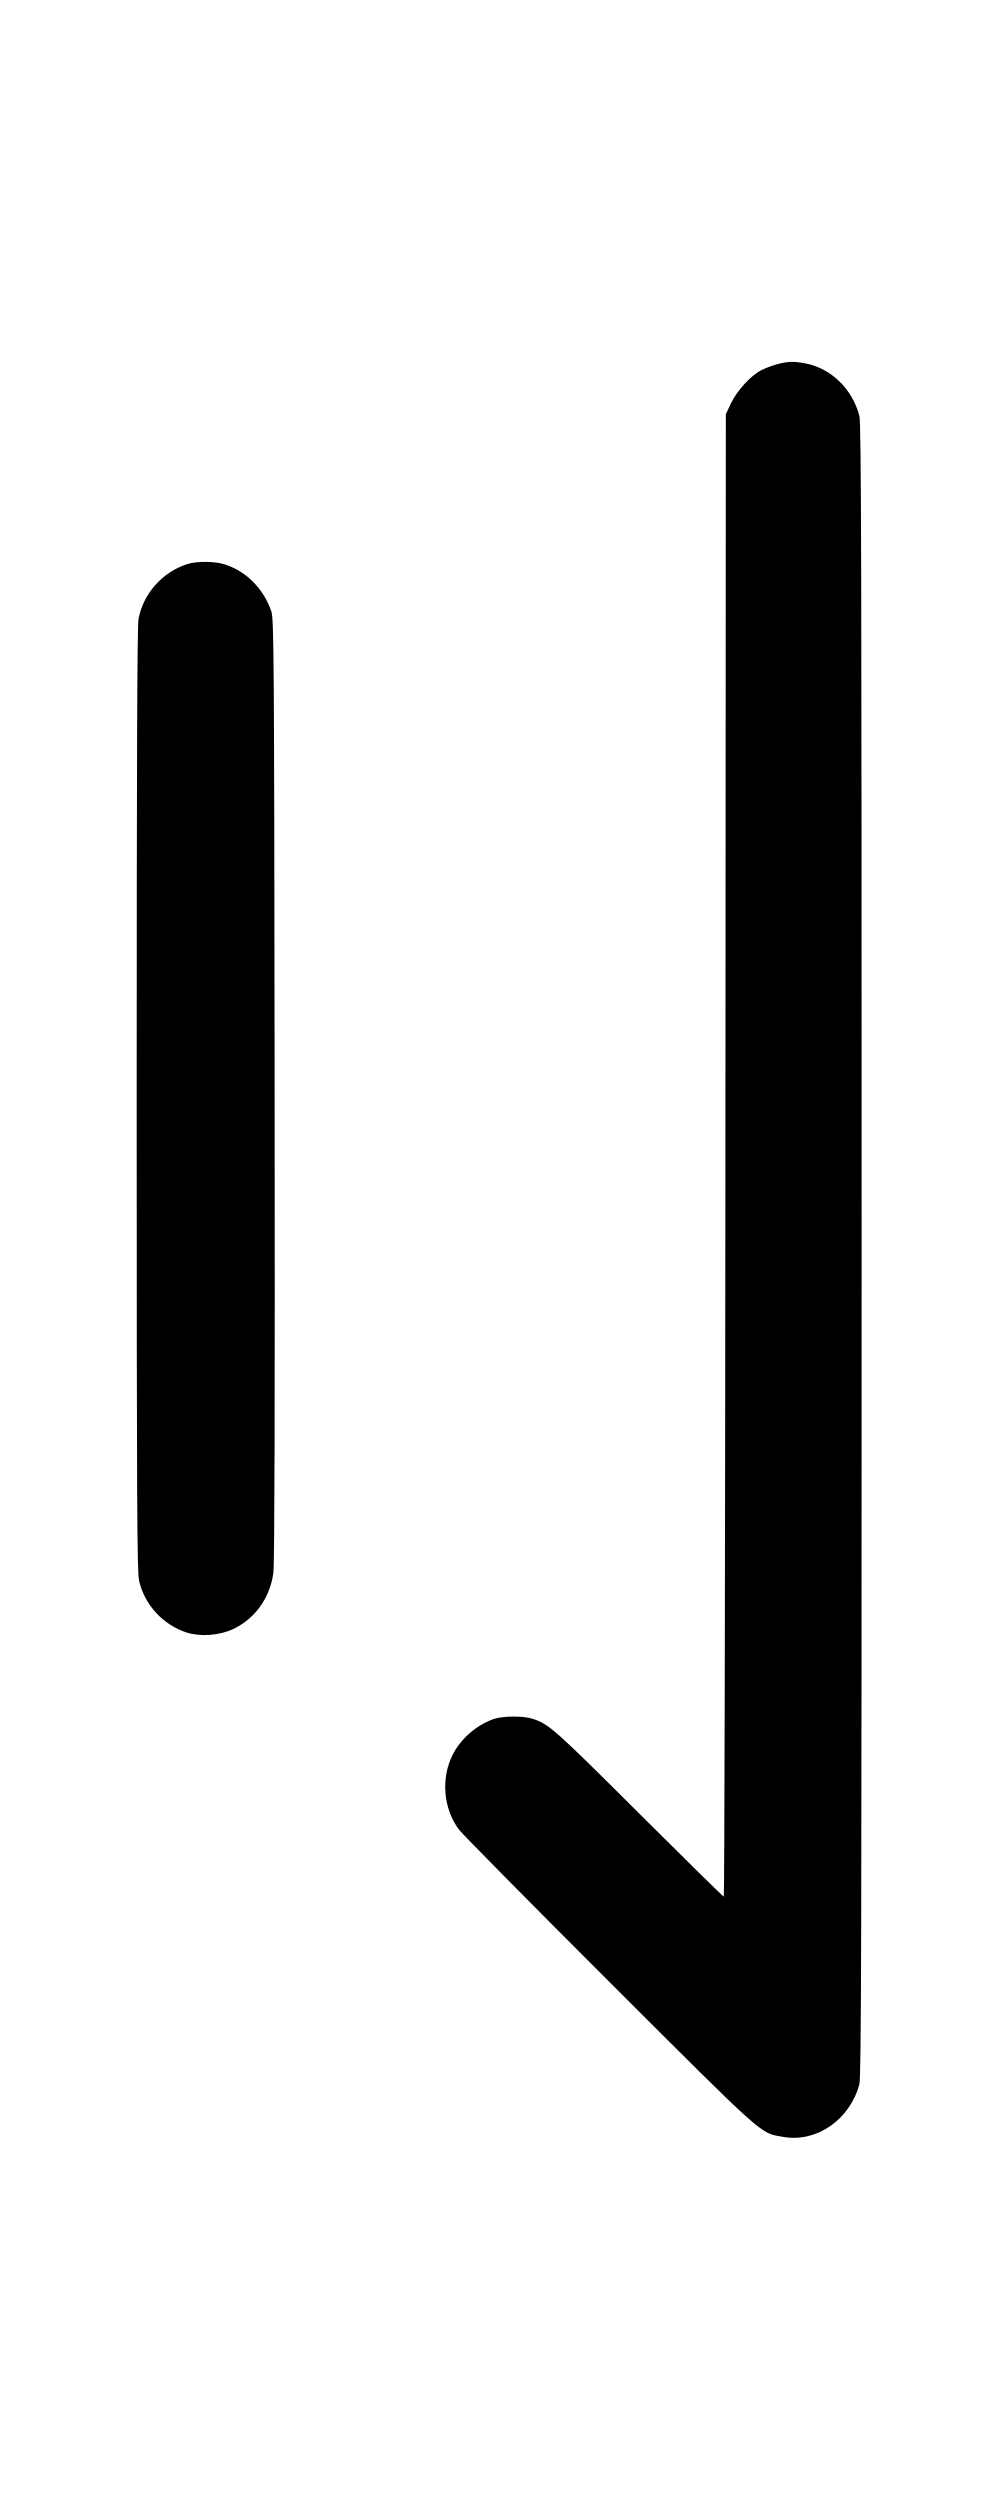
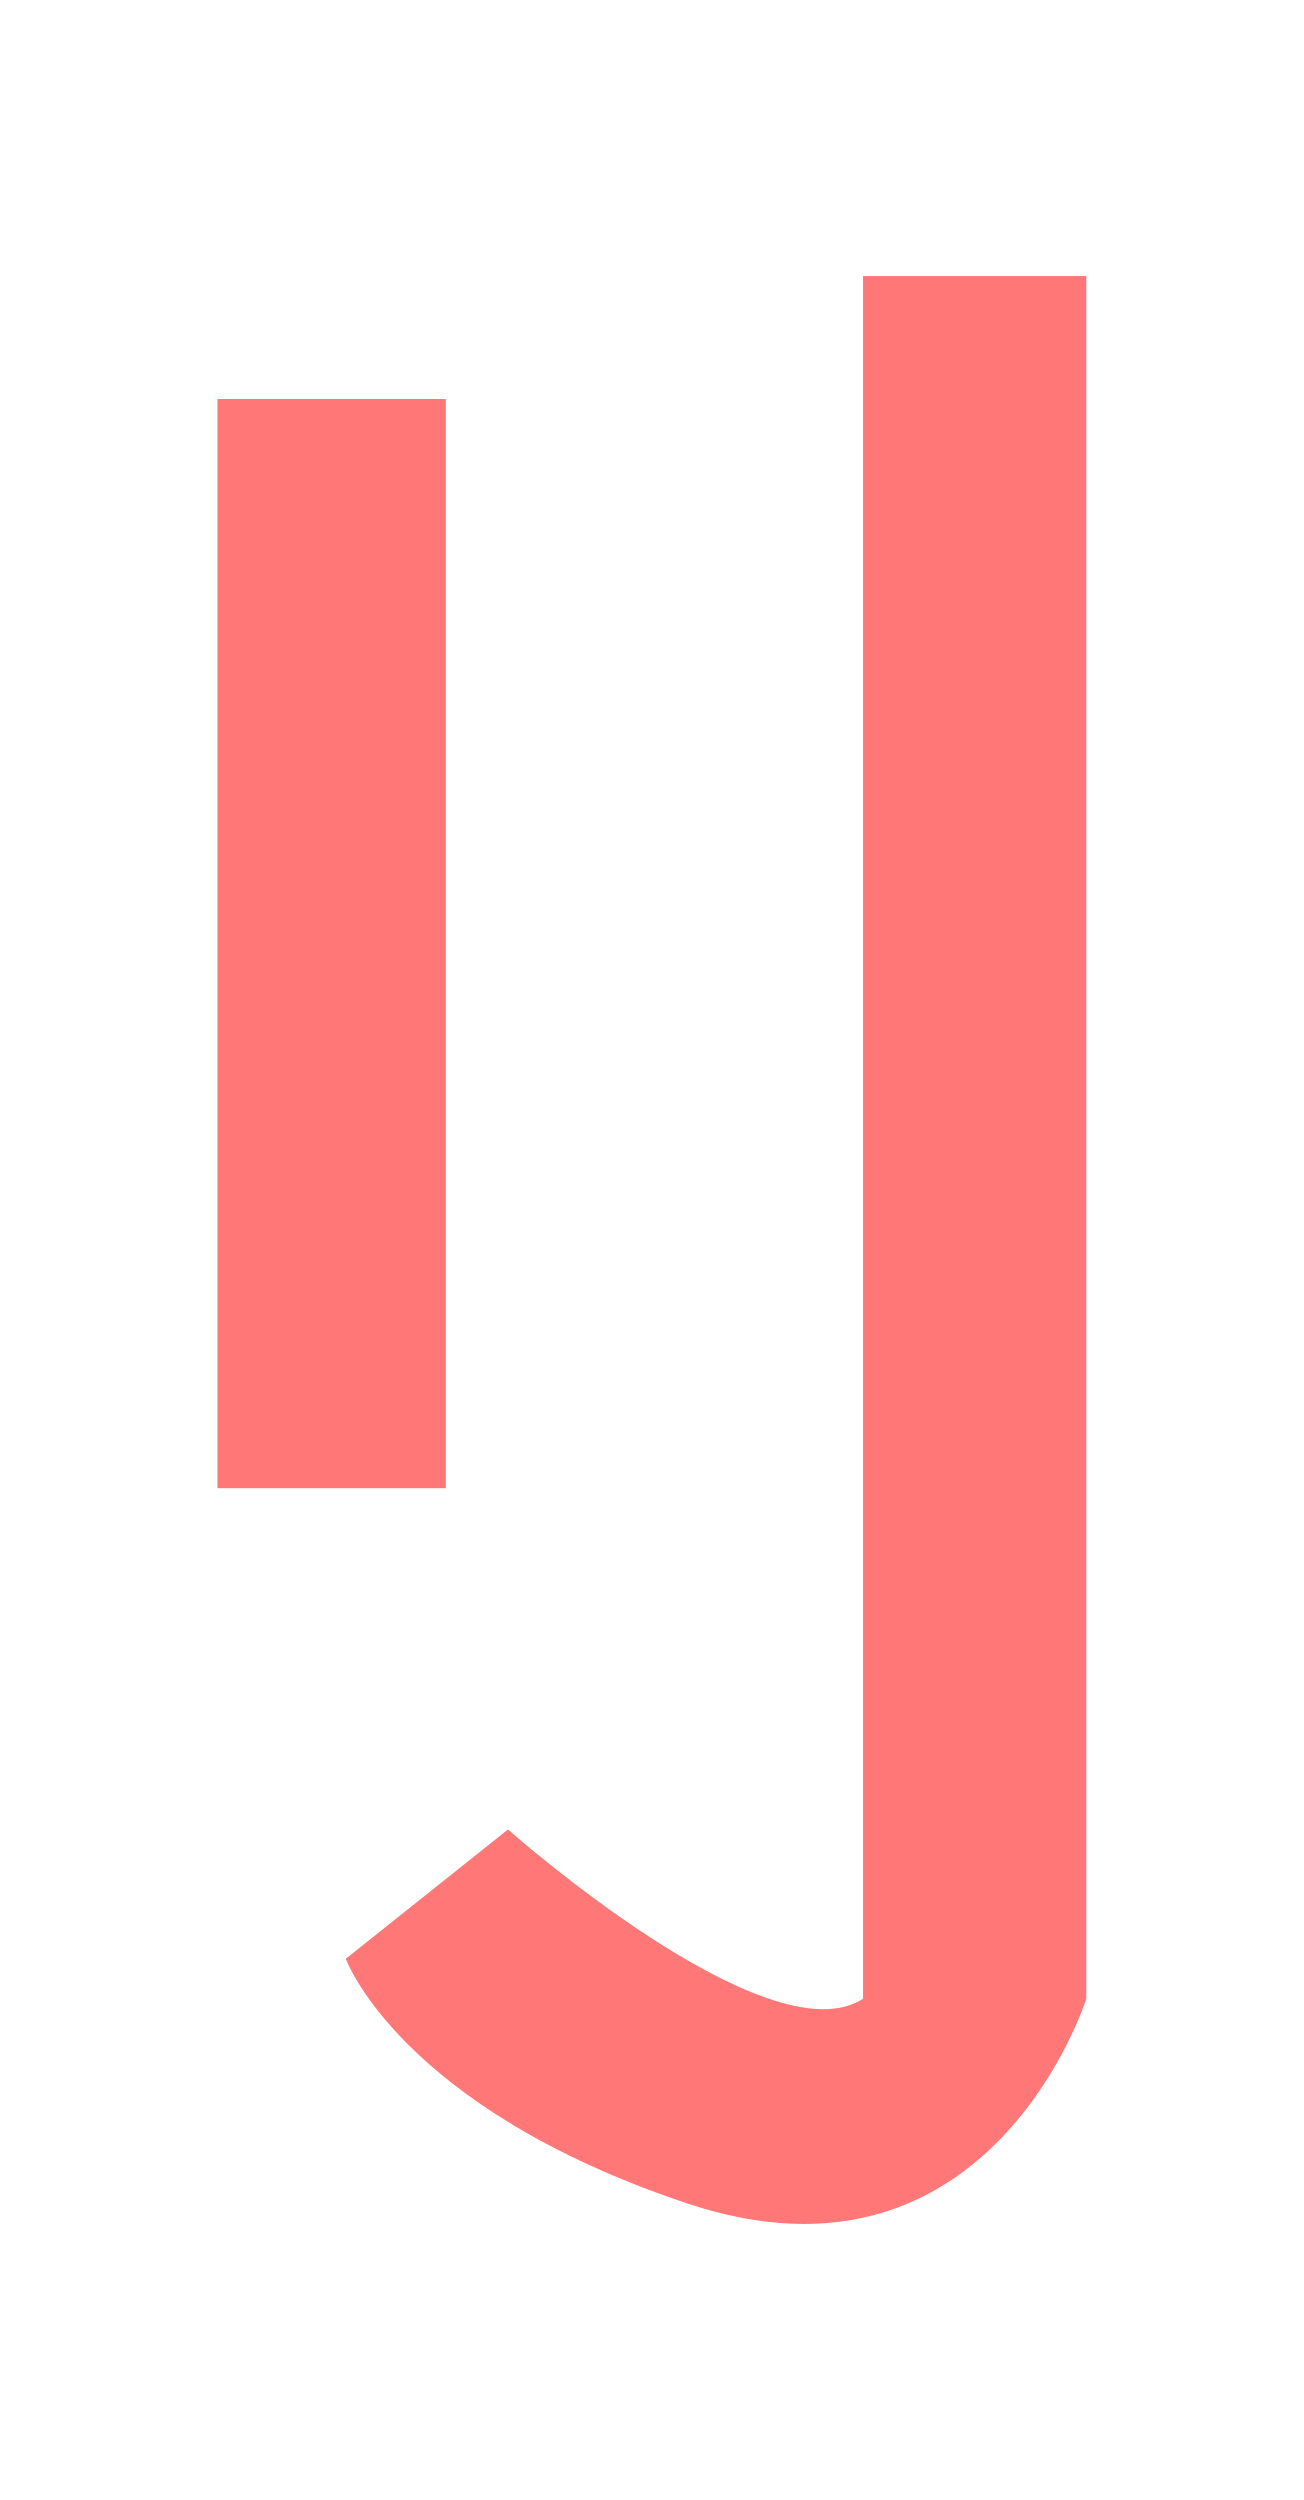
- <svg xmlns="http://www.w3.org/2000/svg" width="400" height="1000" viewBox="0 0 400 1000" version="1.1" id="svg5">
-   <path d="M310.834 145.697 C 308.909 146.215,306.070 147.284,304.526 148.072 C 300.346 150.204,294.787 156.268,292.406 161.293 L 290.333 165.667 290.164 462.167 C 290.070 625.242,289.780 758.667,289.518 758.667 C 289.256 758.667,273.882 743.551,255.354 725.076 C 221.688 691.507,219.595 689.649,213.000 687.501 C 209.258 686.282,200.962 686.359,197.355 687.647 C 190.472 690.104,184.235 695.577,181.033 701.970 C 176.324 711.375,177.342 723.435,183.552 731.813 C 184.852 733.566,211.959 761.010,243.791 792.800 C 306.892 855.818,303.843 853.100,313.278 854.761 C 326.640 857.115,339.950 847.903,343.759 833.667 C 344.498 830.905,344.651 773.701,344.651 500.000 C 344.651 226.299,344.498 169.095,343.759 166.333 C 340.853 155.470,332.398 147.286,322.076 145.343 C 317.434 144.469,315.124 144.542,310.834 145.697 M75.000 225.601 C 64.978 228.779,57.281 237.436,55.392 247.654 C 54.880 250.424,54.670 306.992,54.677 439.956 C 54.685 601.800,54.822 628.908,55.649 632.415 C 57.905 641.980,65.188 649.905,74.540 652.973 C 80.074 654.788,87.813 654.219,93.333 651.591 C 102.113 647.412,108.056 639.034,109.359 629.000 C 109.828 625.387,109.987 563.011,109.850 435.667 C 109.660 259.139,109.577 247.467,108.489 244.390 C 105.249 235.223,98.266 228.301,89.610 225.675 C 85.661 224.477,78.657 224.442,75.000 225.601 " stroke="none" fill-rule="evenodd" fill="black" />
+ <svg xmlns="http://www.w3.org/2000/svg" width="521.497" height="1000" viewBox="0 0 521.497 1000" version="1.1" id="svg5">
+   <defs id="defs1" />
+   <path id="path19" style="fill:#ff0000;fill-opacity:0.533;stroke:none;stroke-width:121.953" d="M 345.219,110.422 V 227.651 799.492 C 307.328,824.176 203.182,731.792 203.182,731.792 l -64.871,51.717 c 0,0 21.497,59.418 136.574,97.86 121.16,40.474 159.635,-81.876 159.635,-81.876 V 110.422 H 420.453 Z M 86.979,159.596 V 595.269 H 178.32 V 459.722 159.596 Z" />
</svg>
